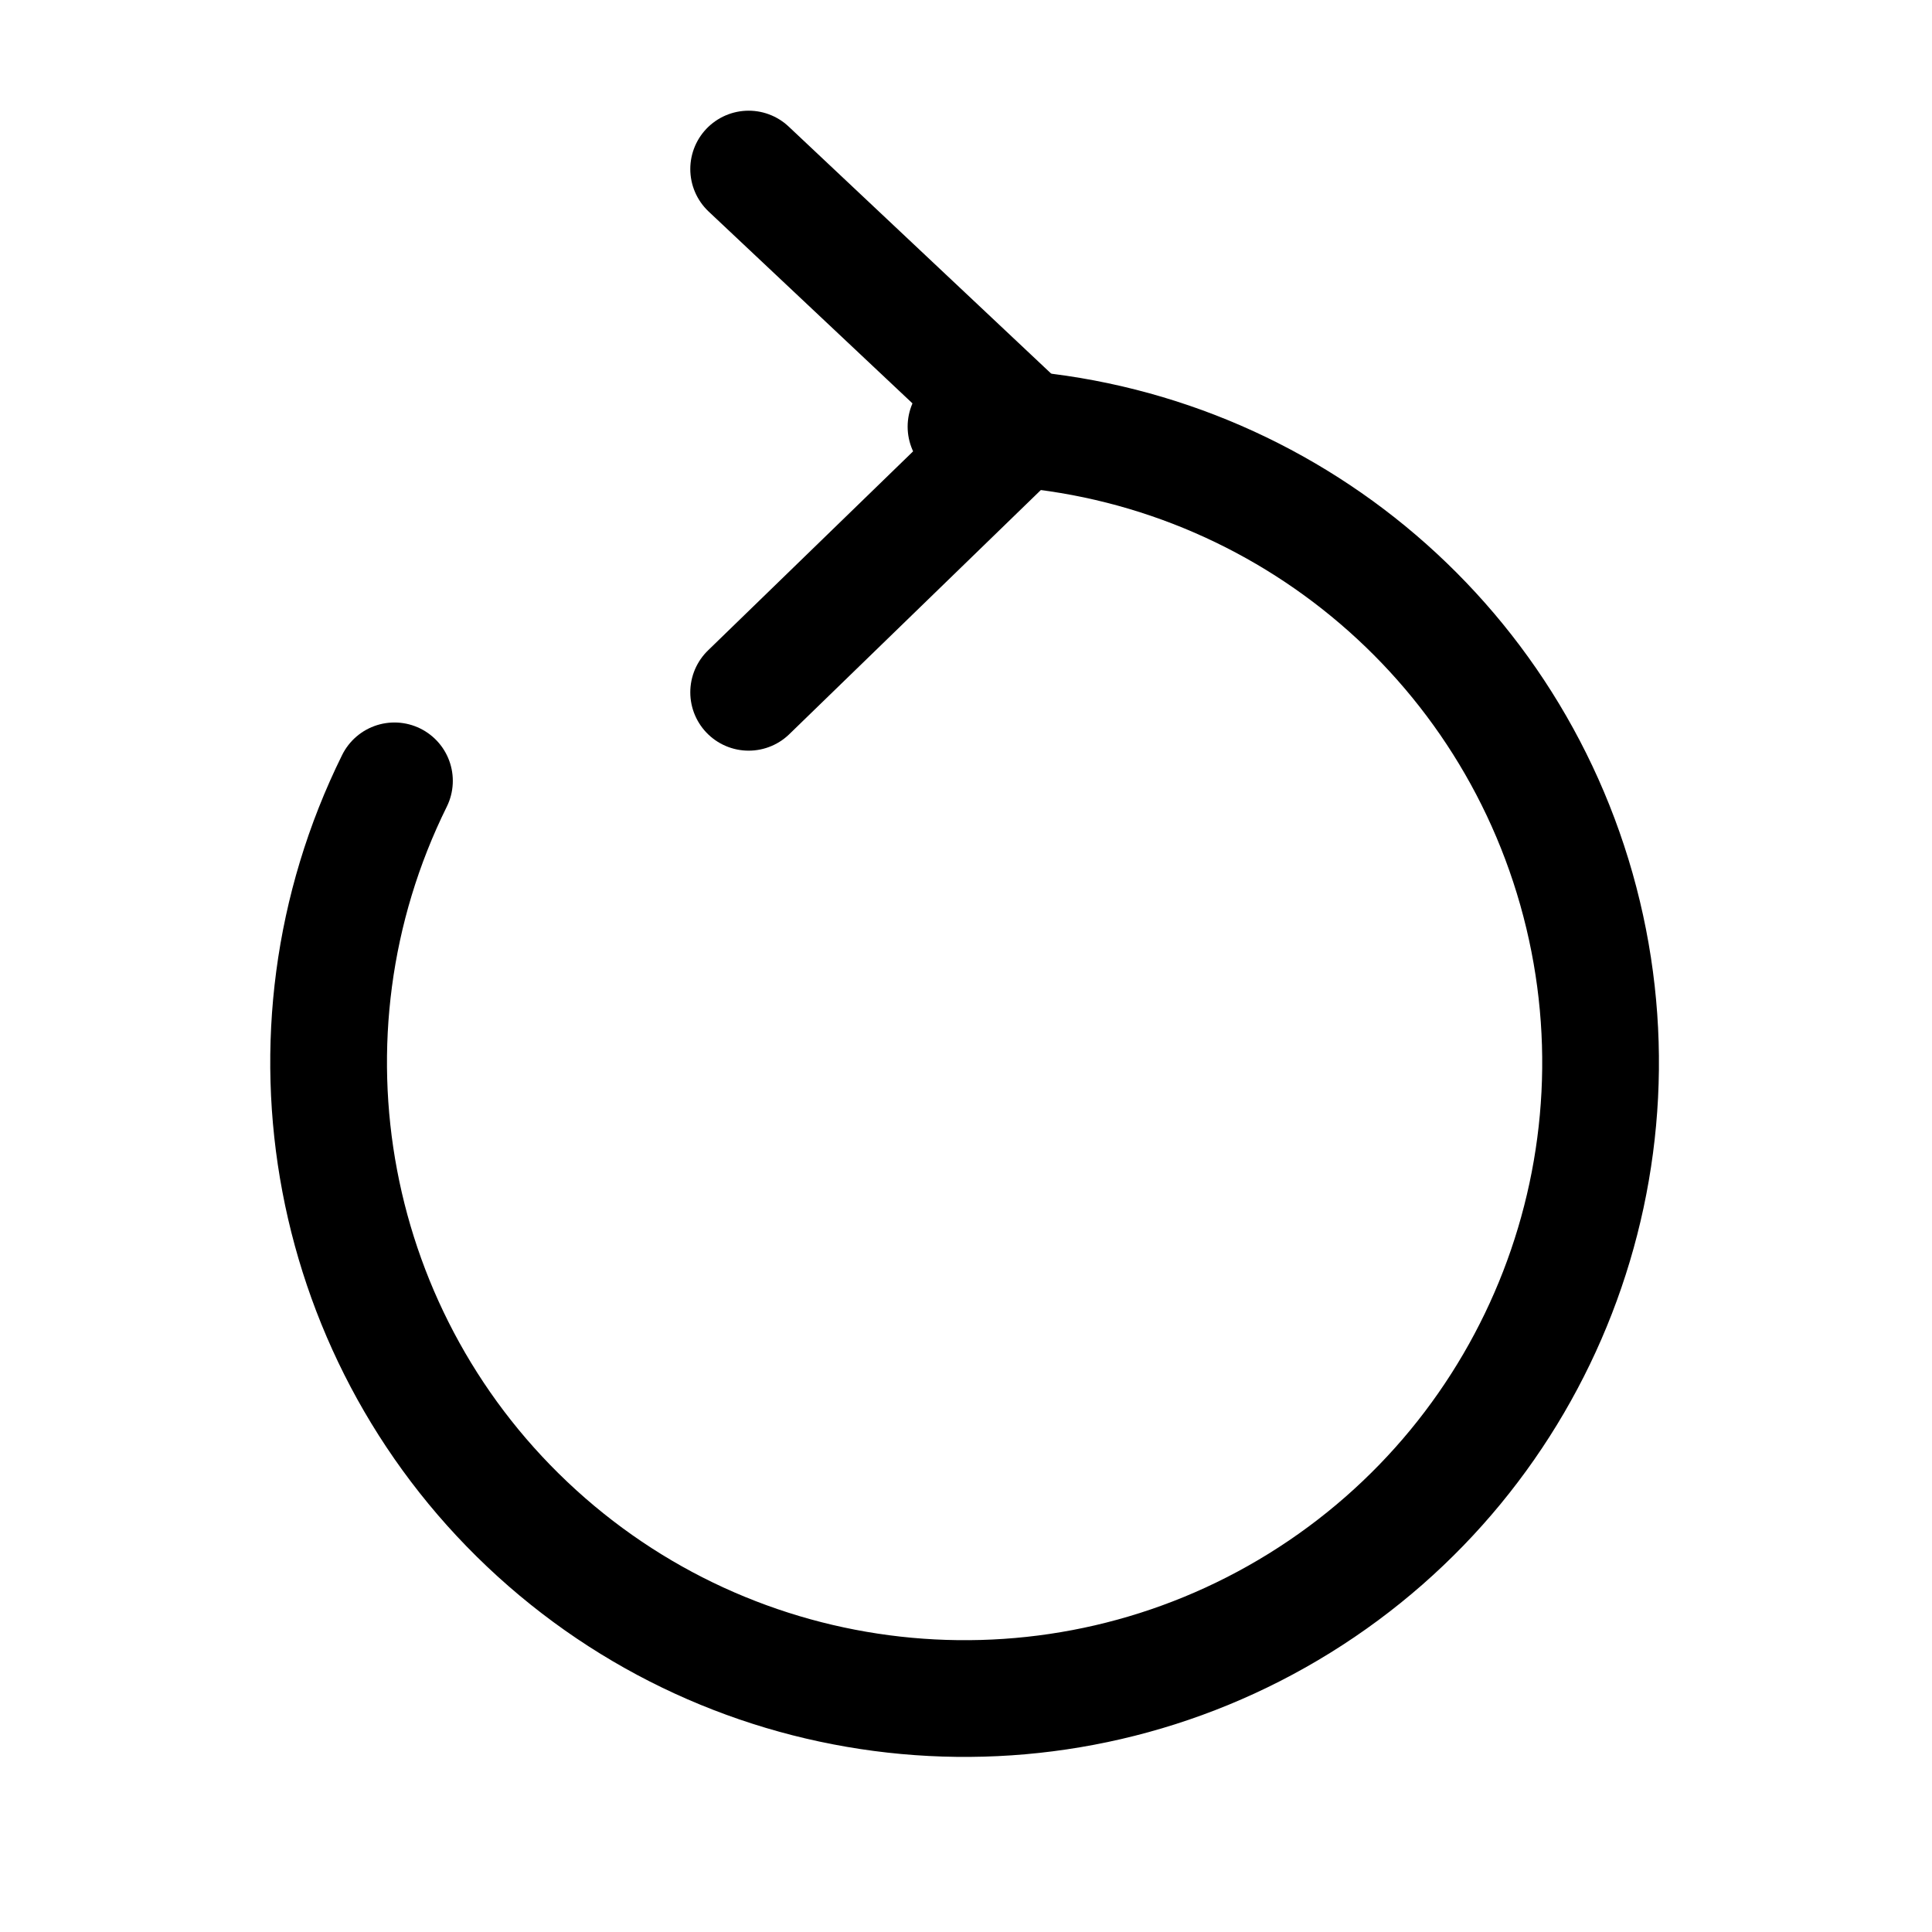
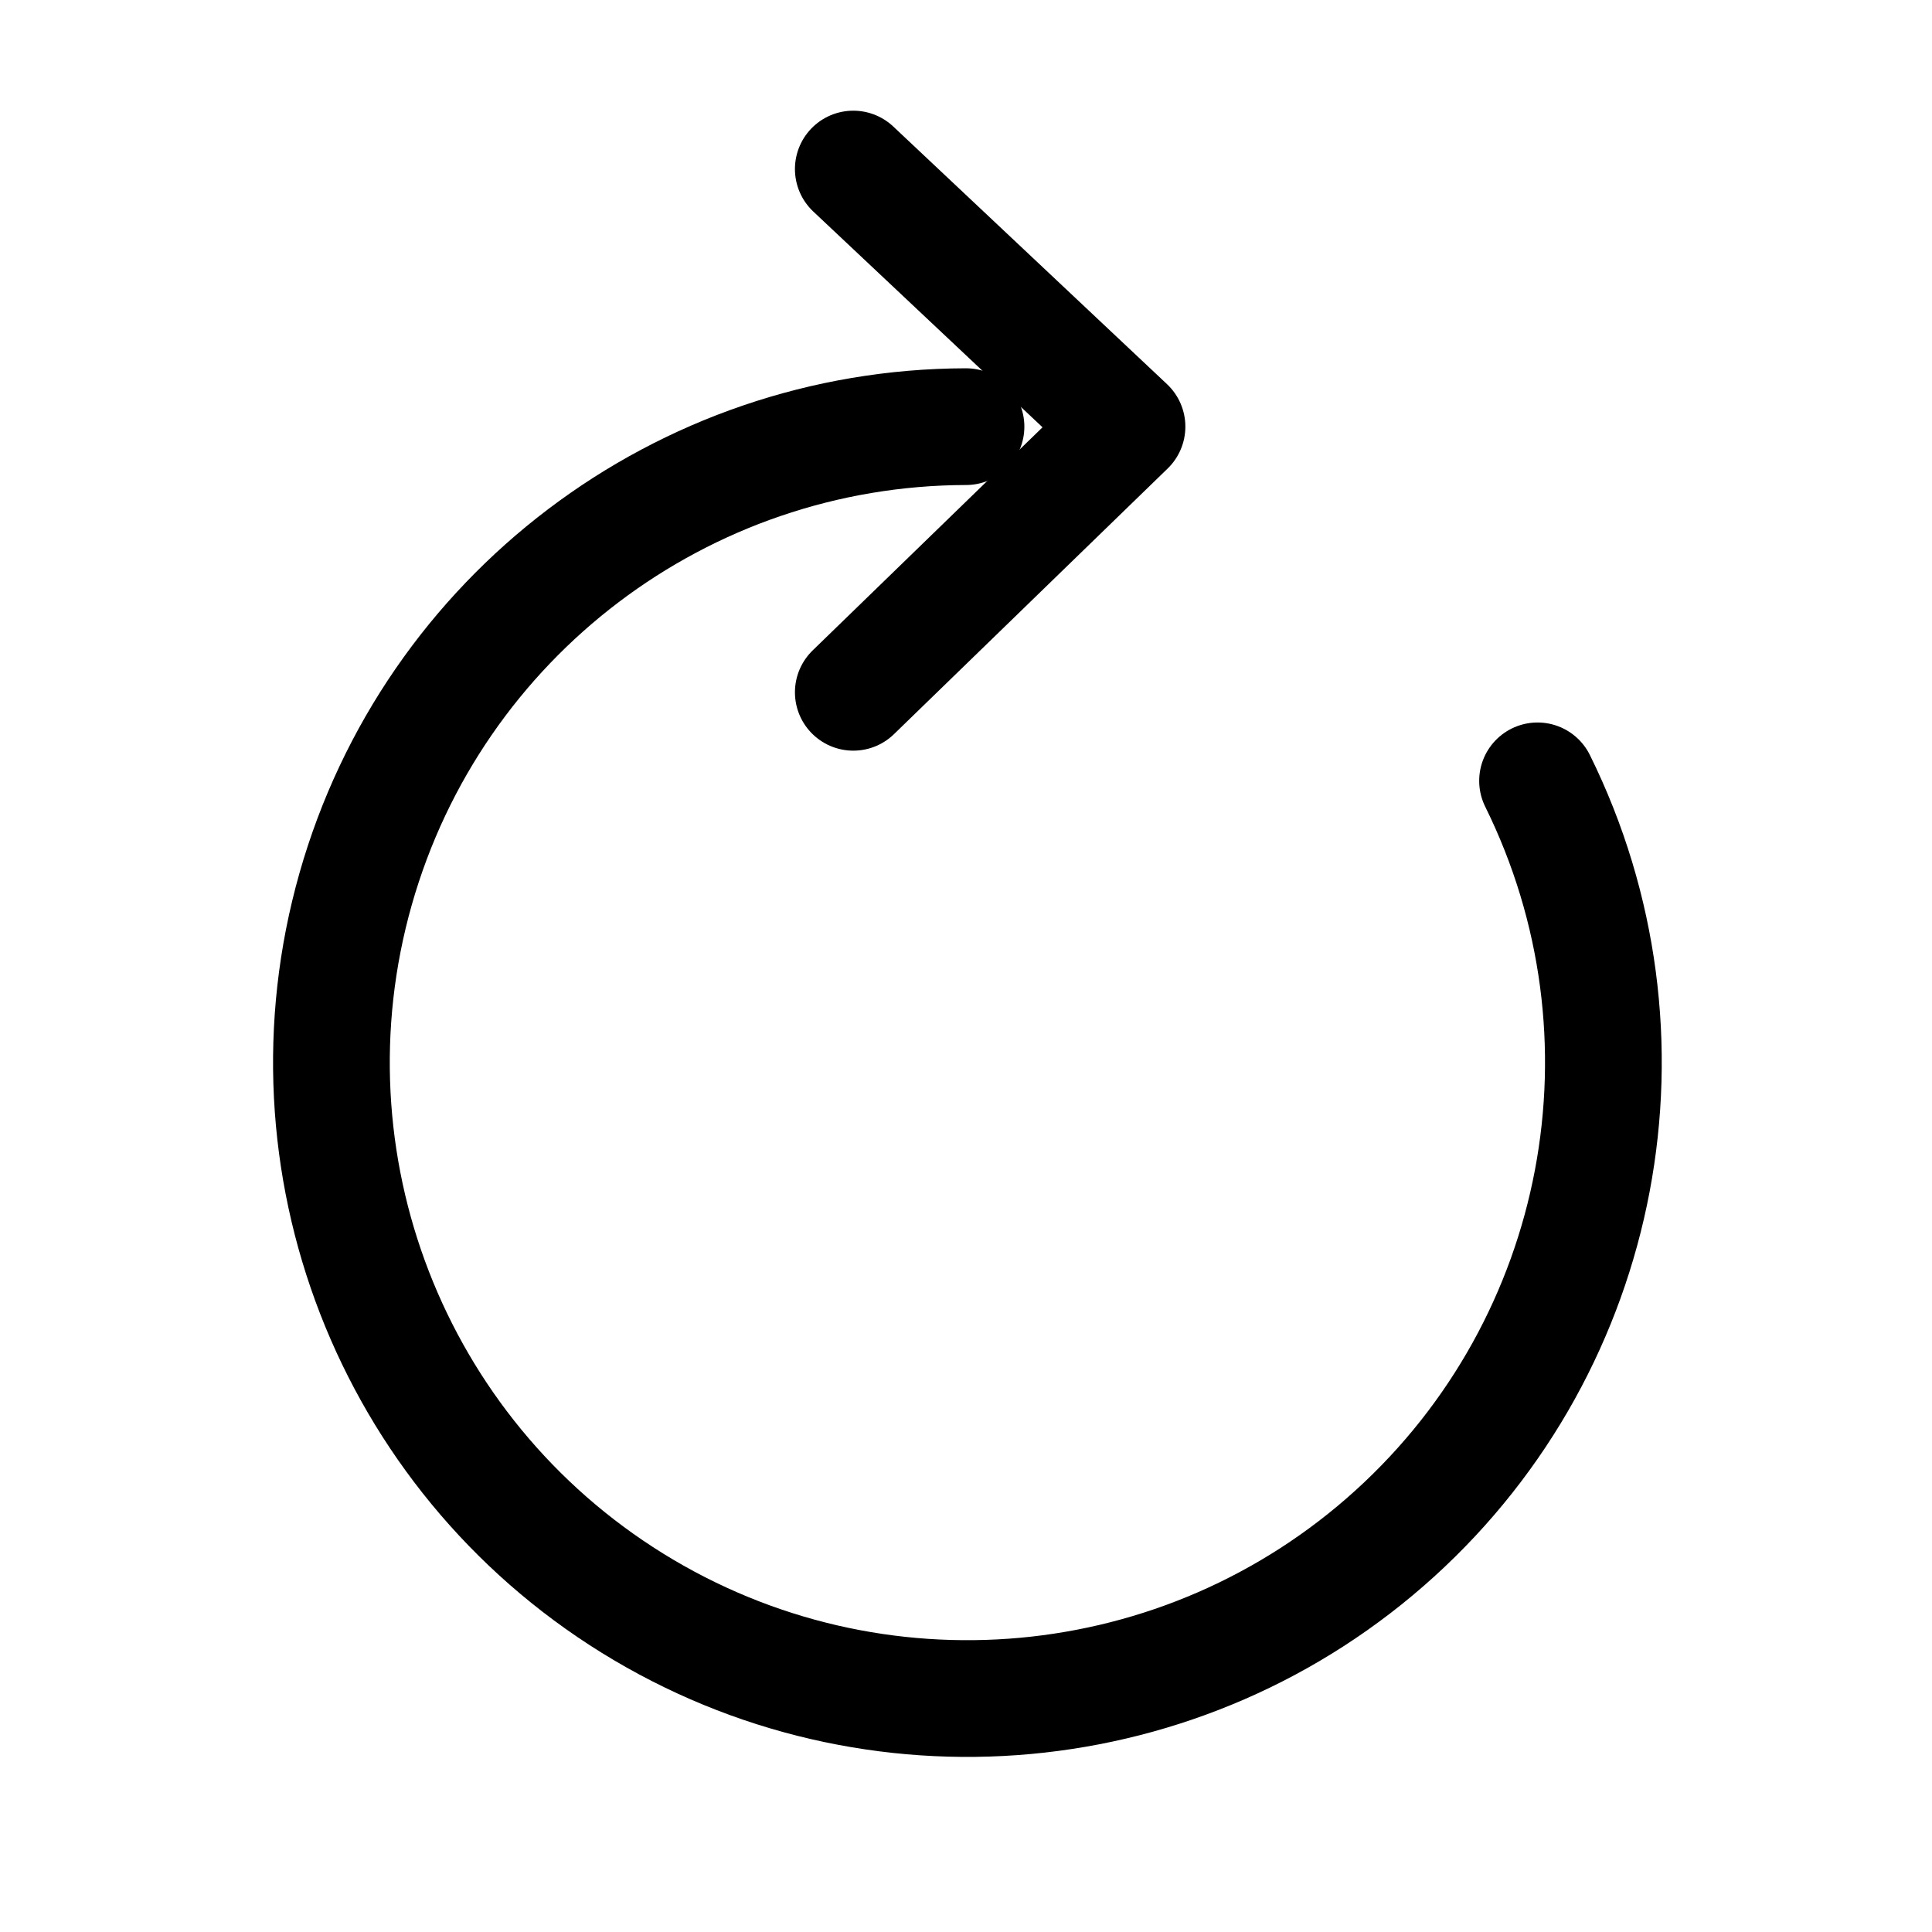
<svg xmlns="http://www.w3.org/2000/svg" viewBox="0 0 24 24" fill="none" stroke="currentColor" stroke-width="1.45" stroke-linecap="round" stroke-linejoin="round">
-   <path d="M12 5.3a7.9 7.9 0 1 1-7.1 4.4" />
-   <path d="M9.3 2.1l3.4 3.2-3.4 3.3" />
+   <path d="M12 5.3a7.9 7.9 0 1 0 7.1 4.4" />
+   <path d="M10.6 2.1l3.4 3.2-3.4 3.3" />
</svg>
